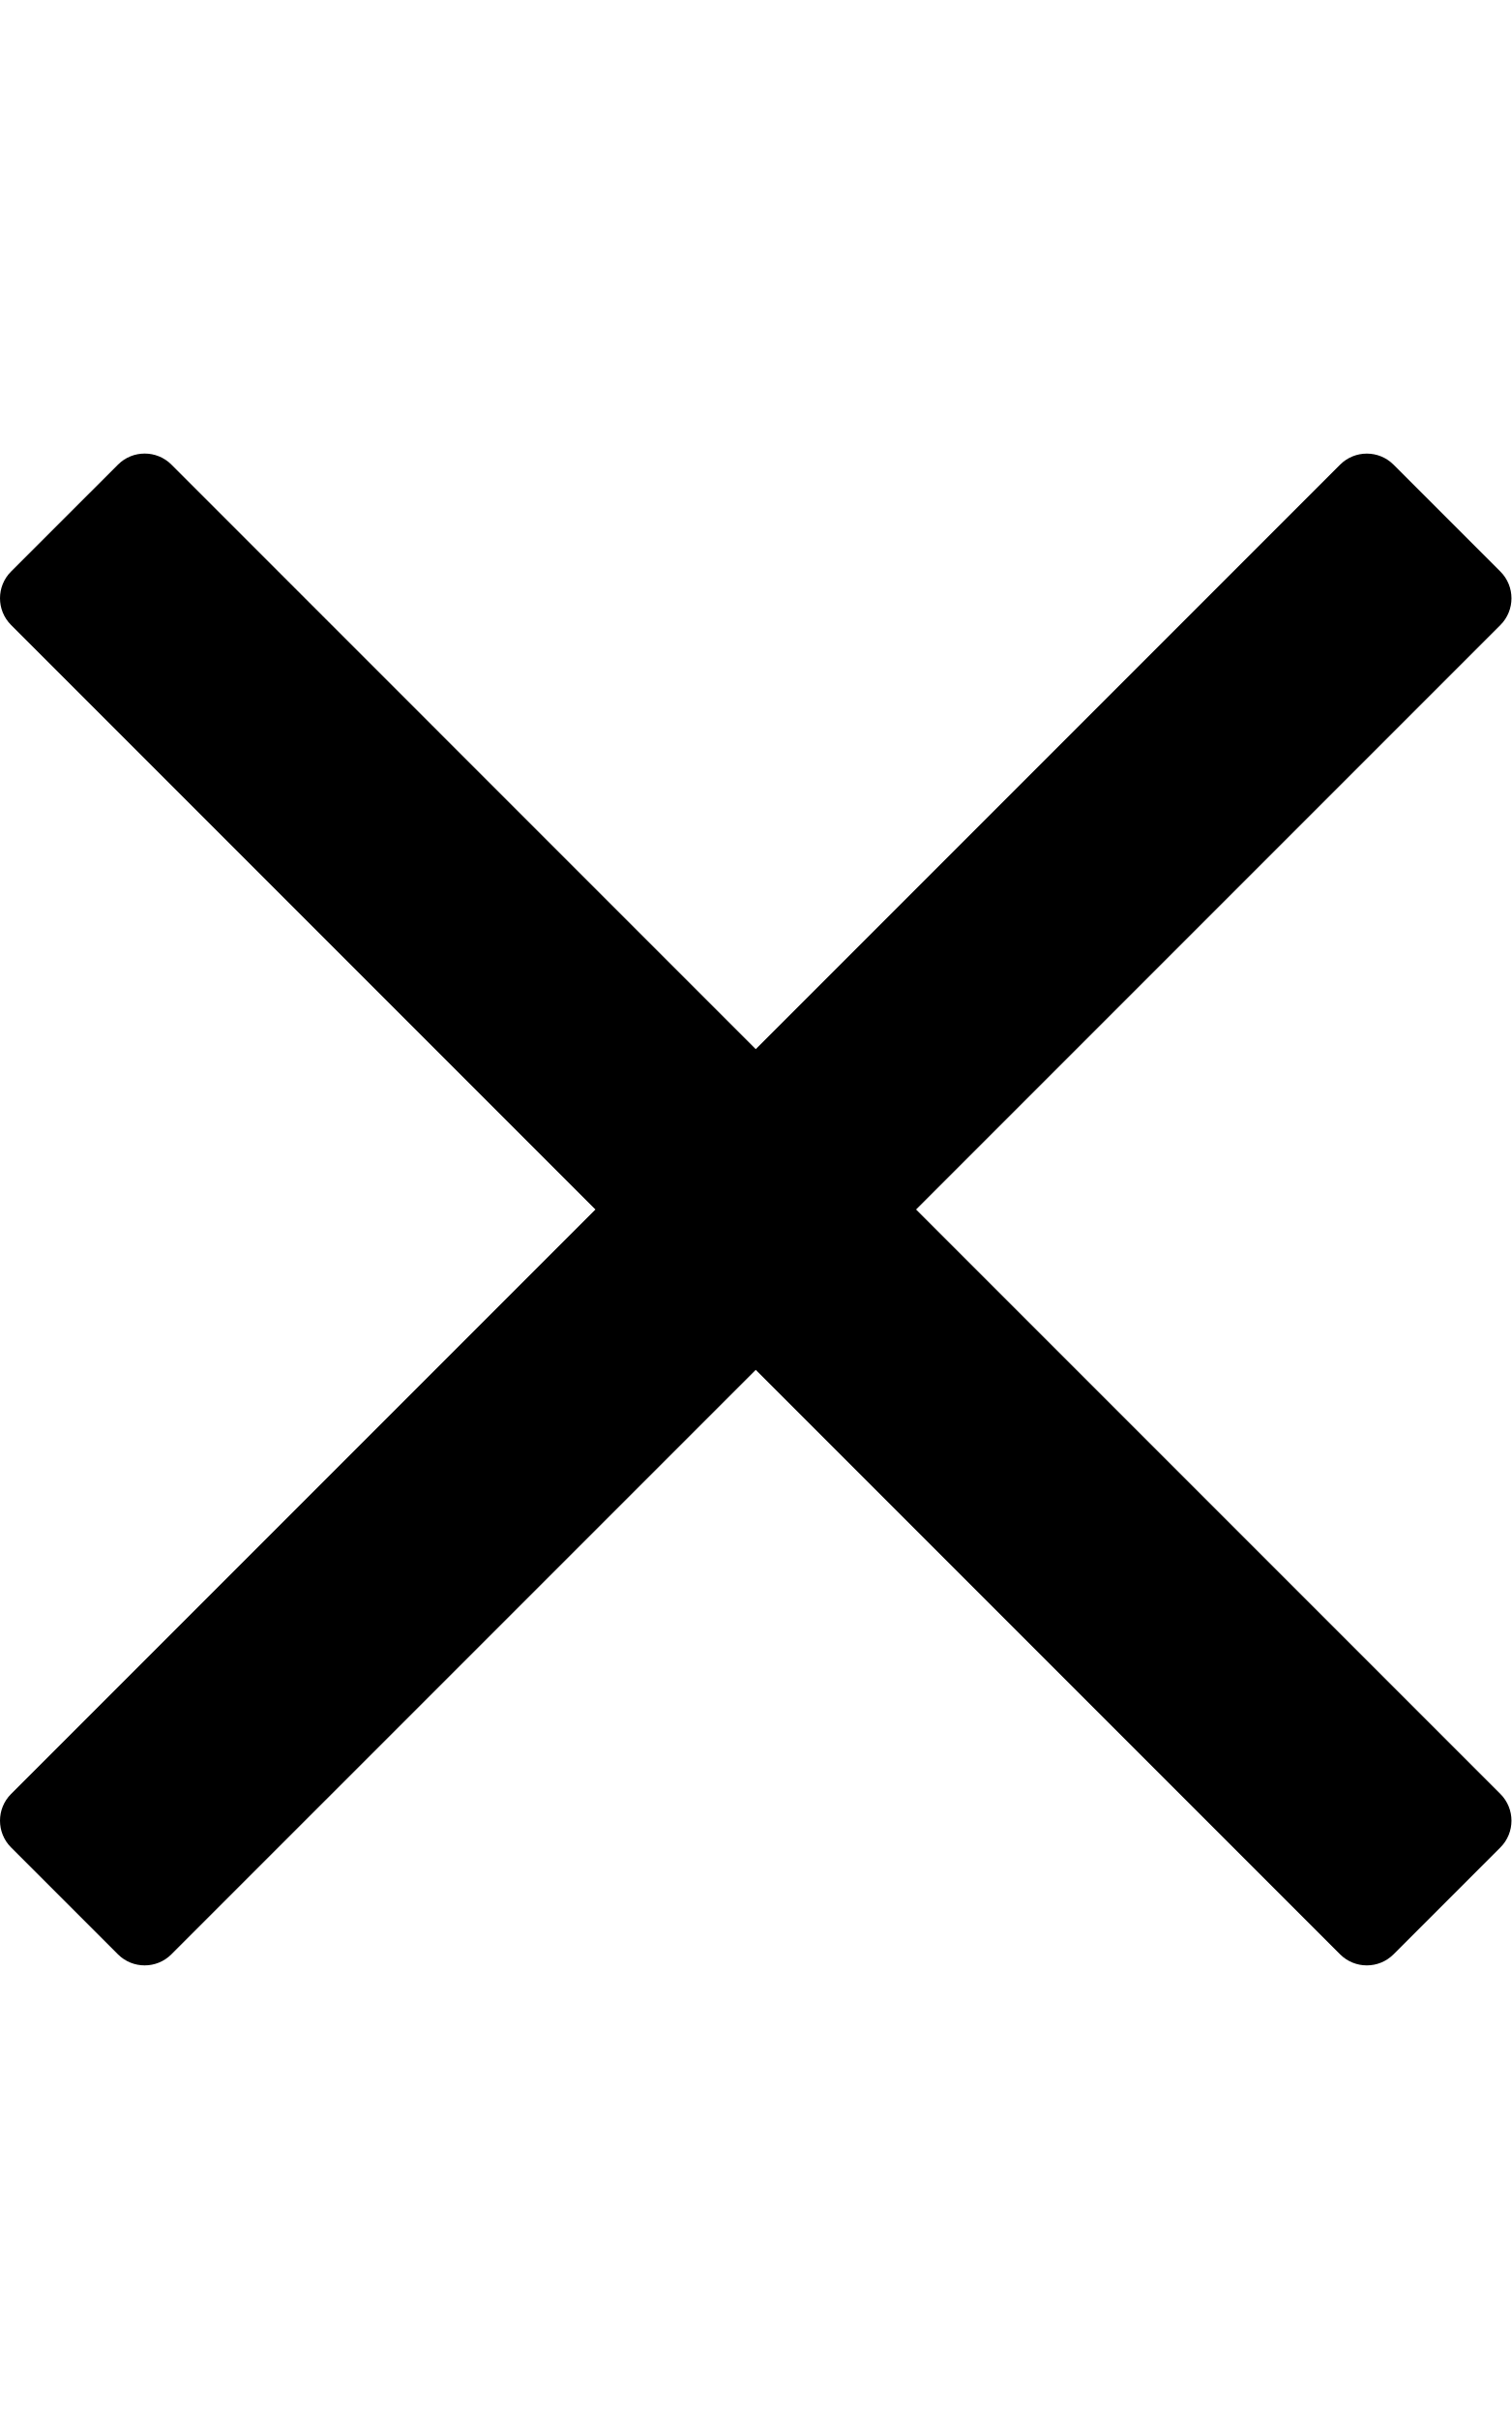
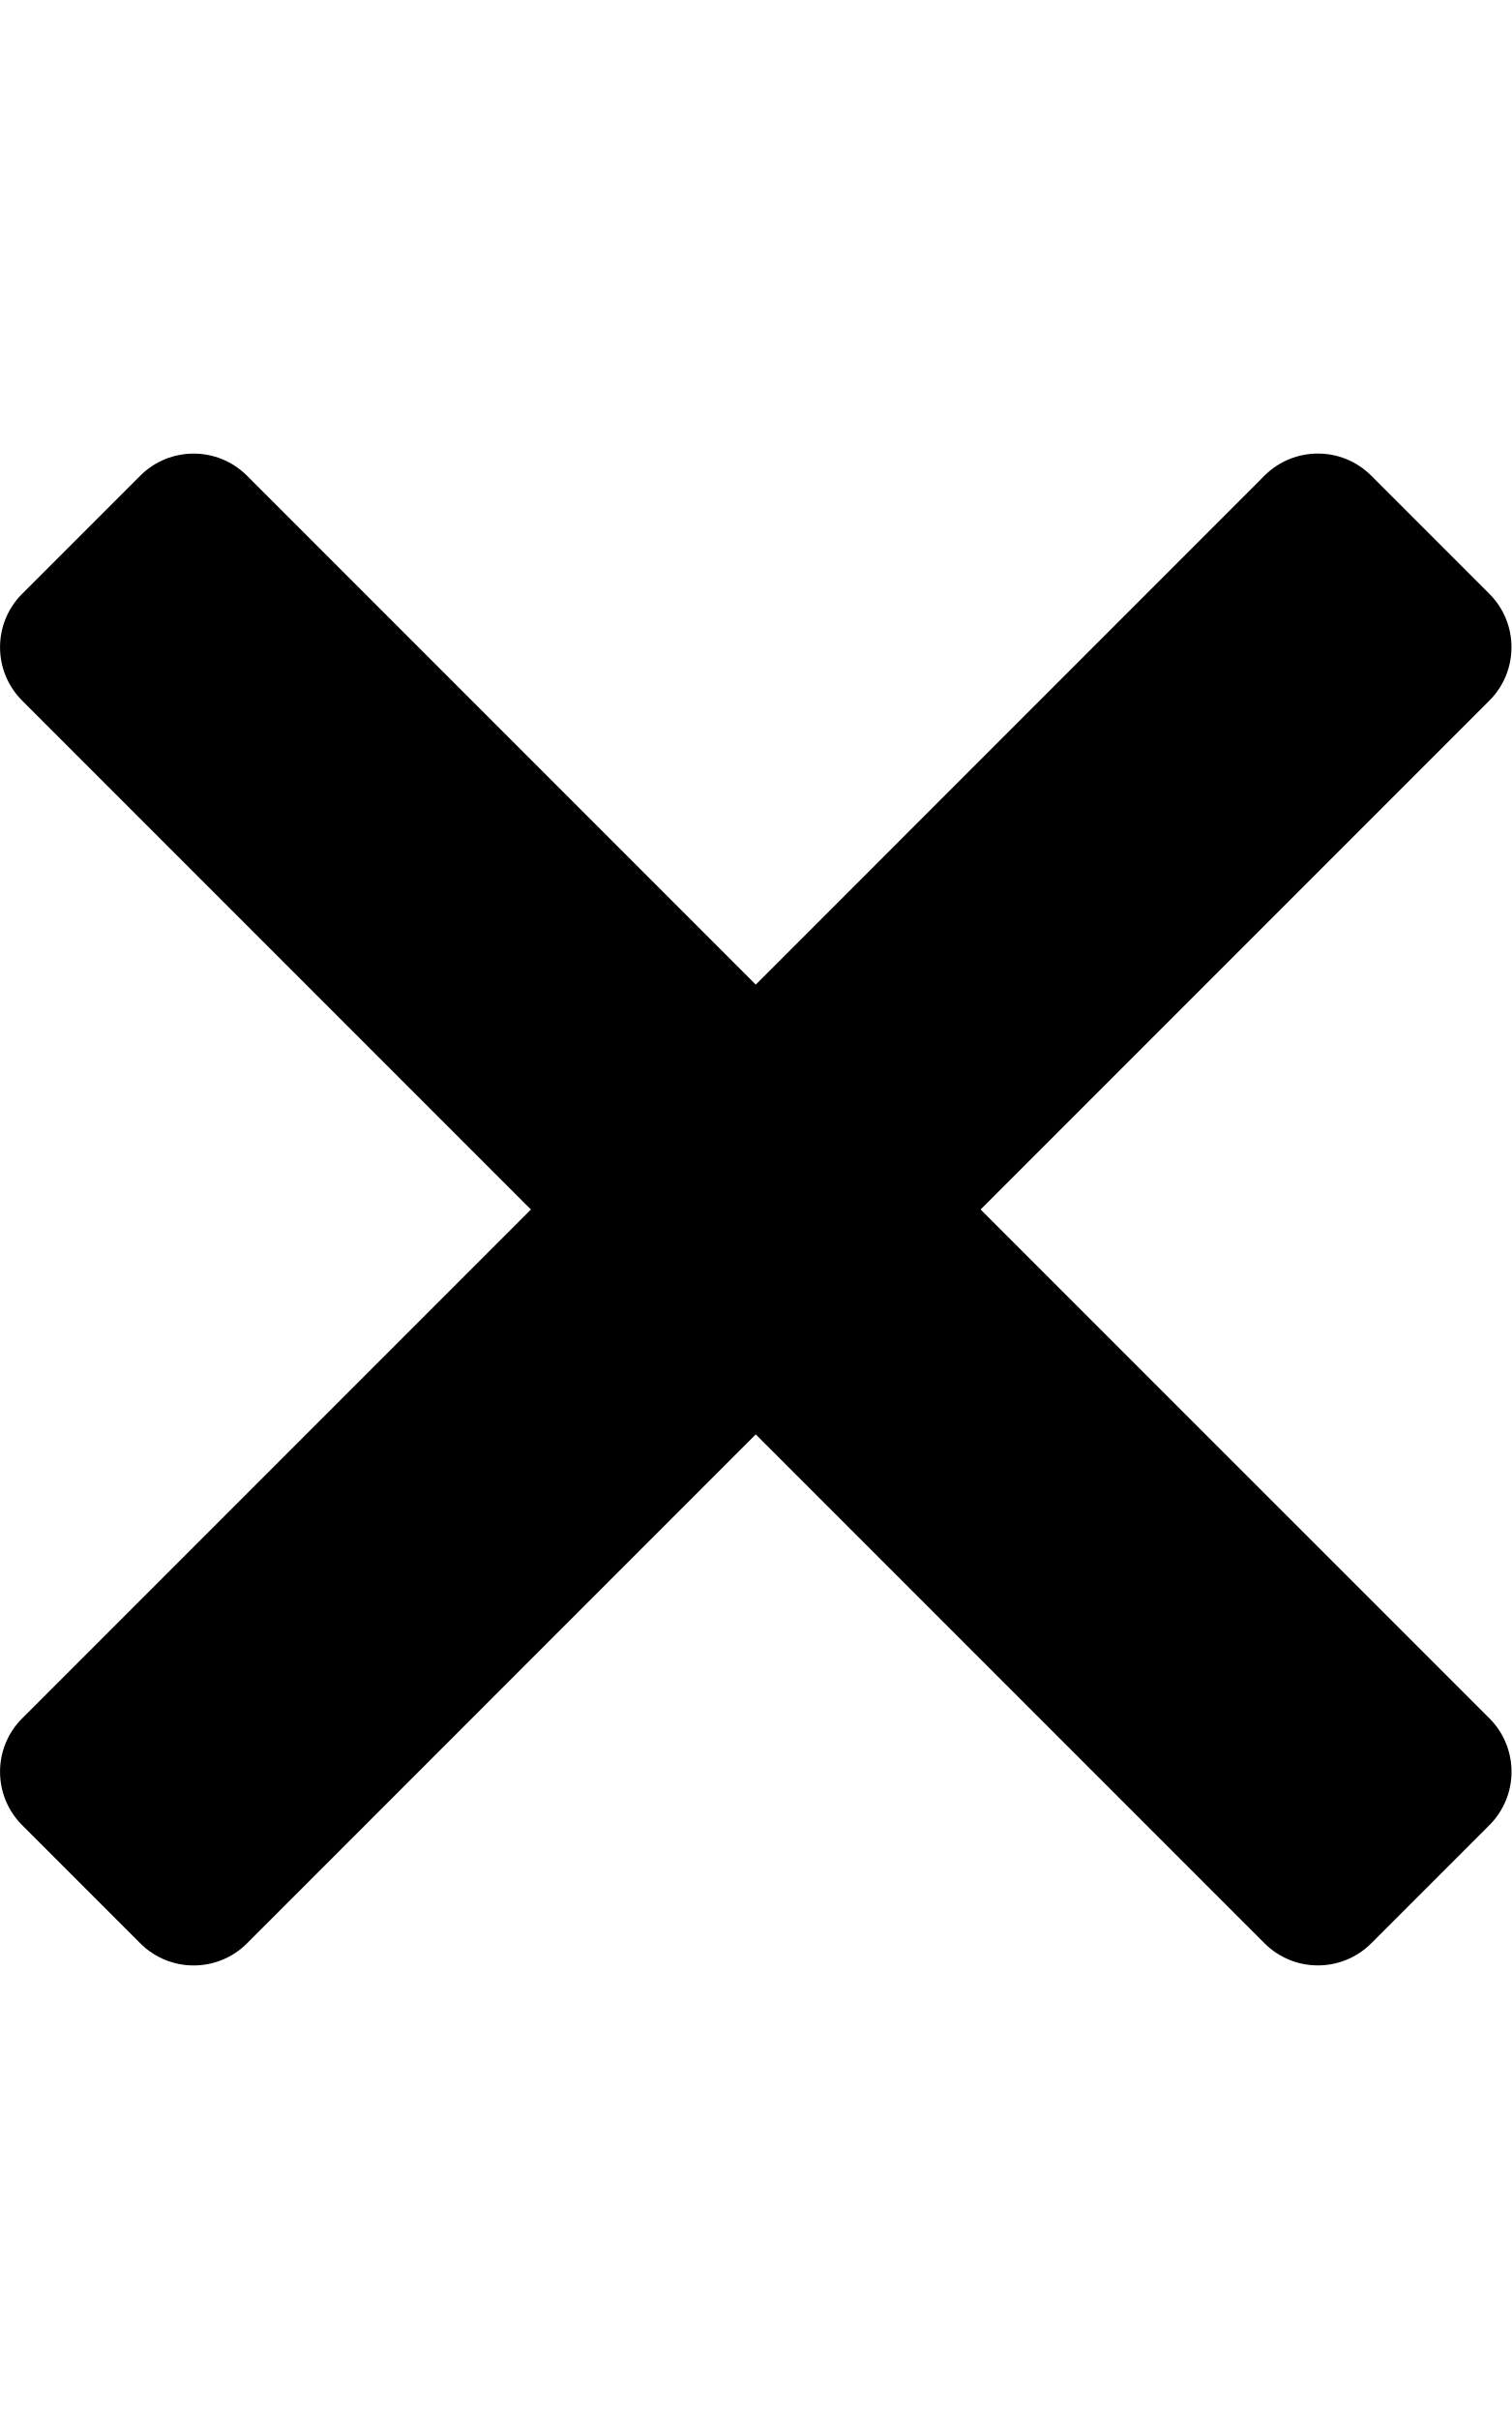
<svg xmlns="http://www.w3.org/2000/svg" viewBox="0 0 320 512">
-   <path d="M193.94 256L296.5 153.44l21.15-21.15c3.12-3.12 3.12-8.19 0-11.31l-22.63-22.63c-3.12-3.12-8.19-3.12-11.31 0L160 222.06 36.29 98.34c-3.12-3.12-8.19-3.12-11.31 0L2.34 120.97c-3.12 3.12-3.12 8.19 0 11.31L126.06 256 2.34 379.71c-3.12 3.12-3.12 8.19 0 11.31l22.63 22.63c3.12 3.12 8.19 3.12 11.31 0L160 289.94 262.56 392.5l21.15 21.15c3.12 3.12 8.19 3.12 11.31 0l22.63-22.63c3.12-3.12 3.12-8.19 0-11.31L193.94 256z" />
+   <path d="M207.6 256l107.72-107.72c6.23-6.23 6.23-16.34 0-22.58l-25.03-25.03c-6.23-6.23-16.34-6.23-22.58 0L160 208.4 52.28 100.68c-6.23-6.23-16.34-6.23-22.58 0L4.68 125.7c-6.23 6.23-6.23 16.34 0 22.58L112.4 256 4.68 363.72c-6.23 6.23-6.23 16.34 0 22.58l25.03 25.03c6.23 6.23 16.34 6.23 22.58 0L160 303.6l107.72 107.72c6.23 6.23 16.34 6.23 22.58 0l25.03-25.03c6.23-6.23 6.23-16.34 0-22.58L207.6 256z" />
</svg>
